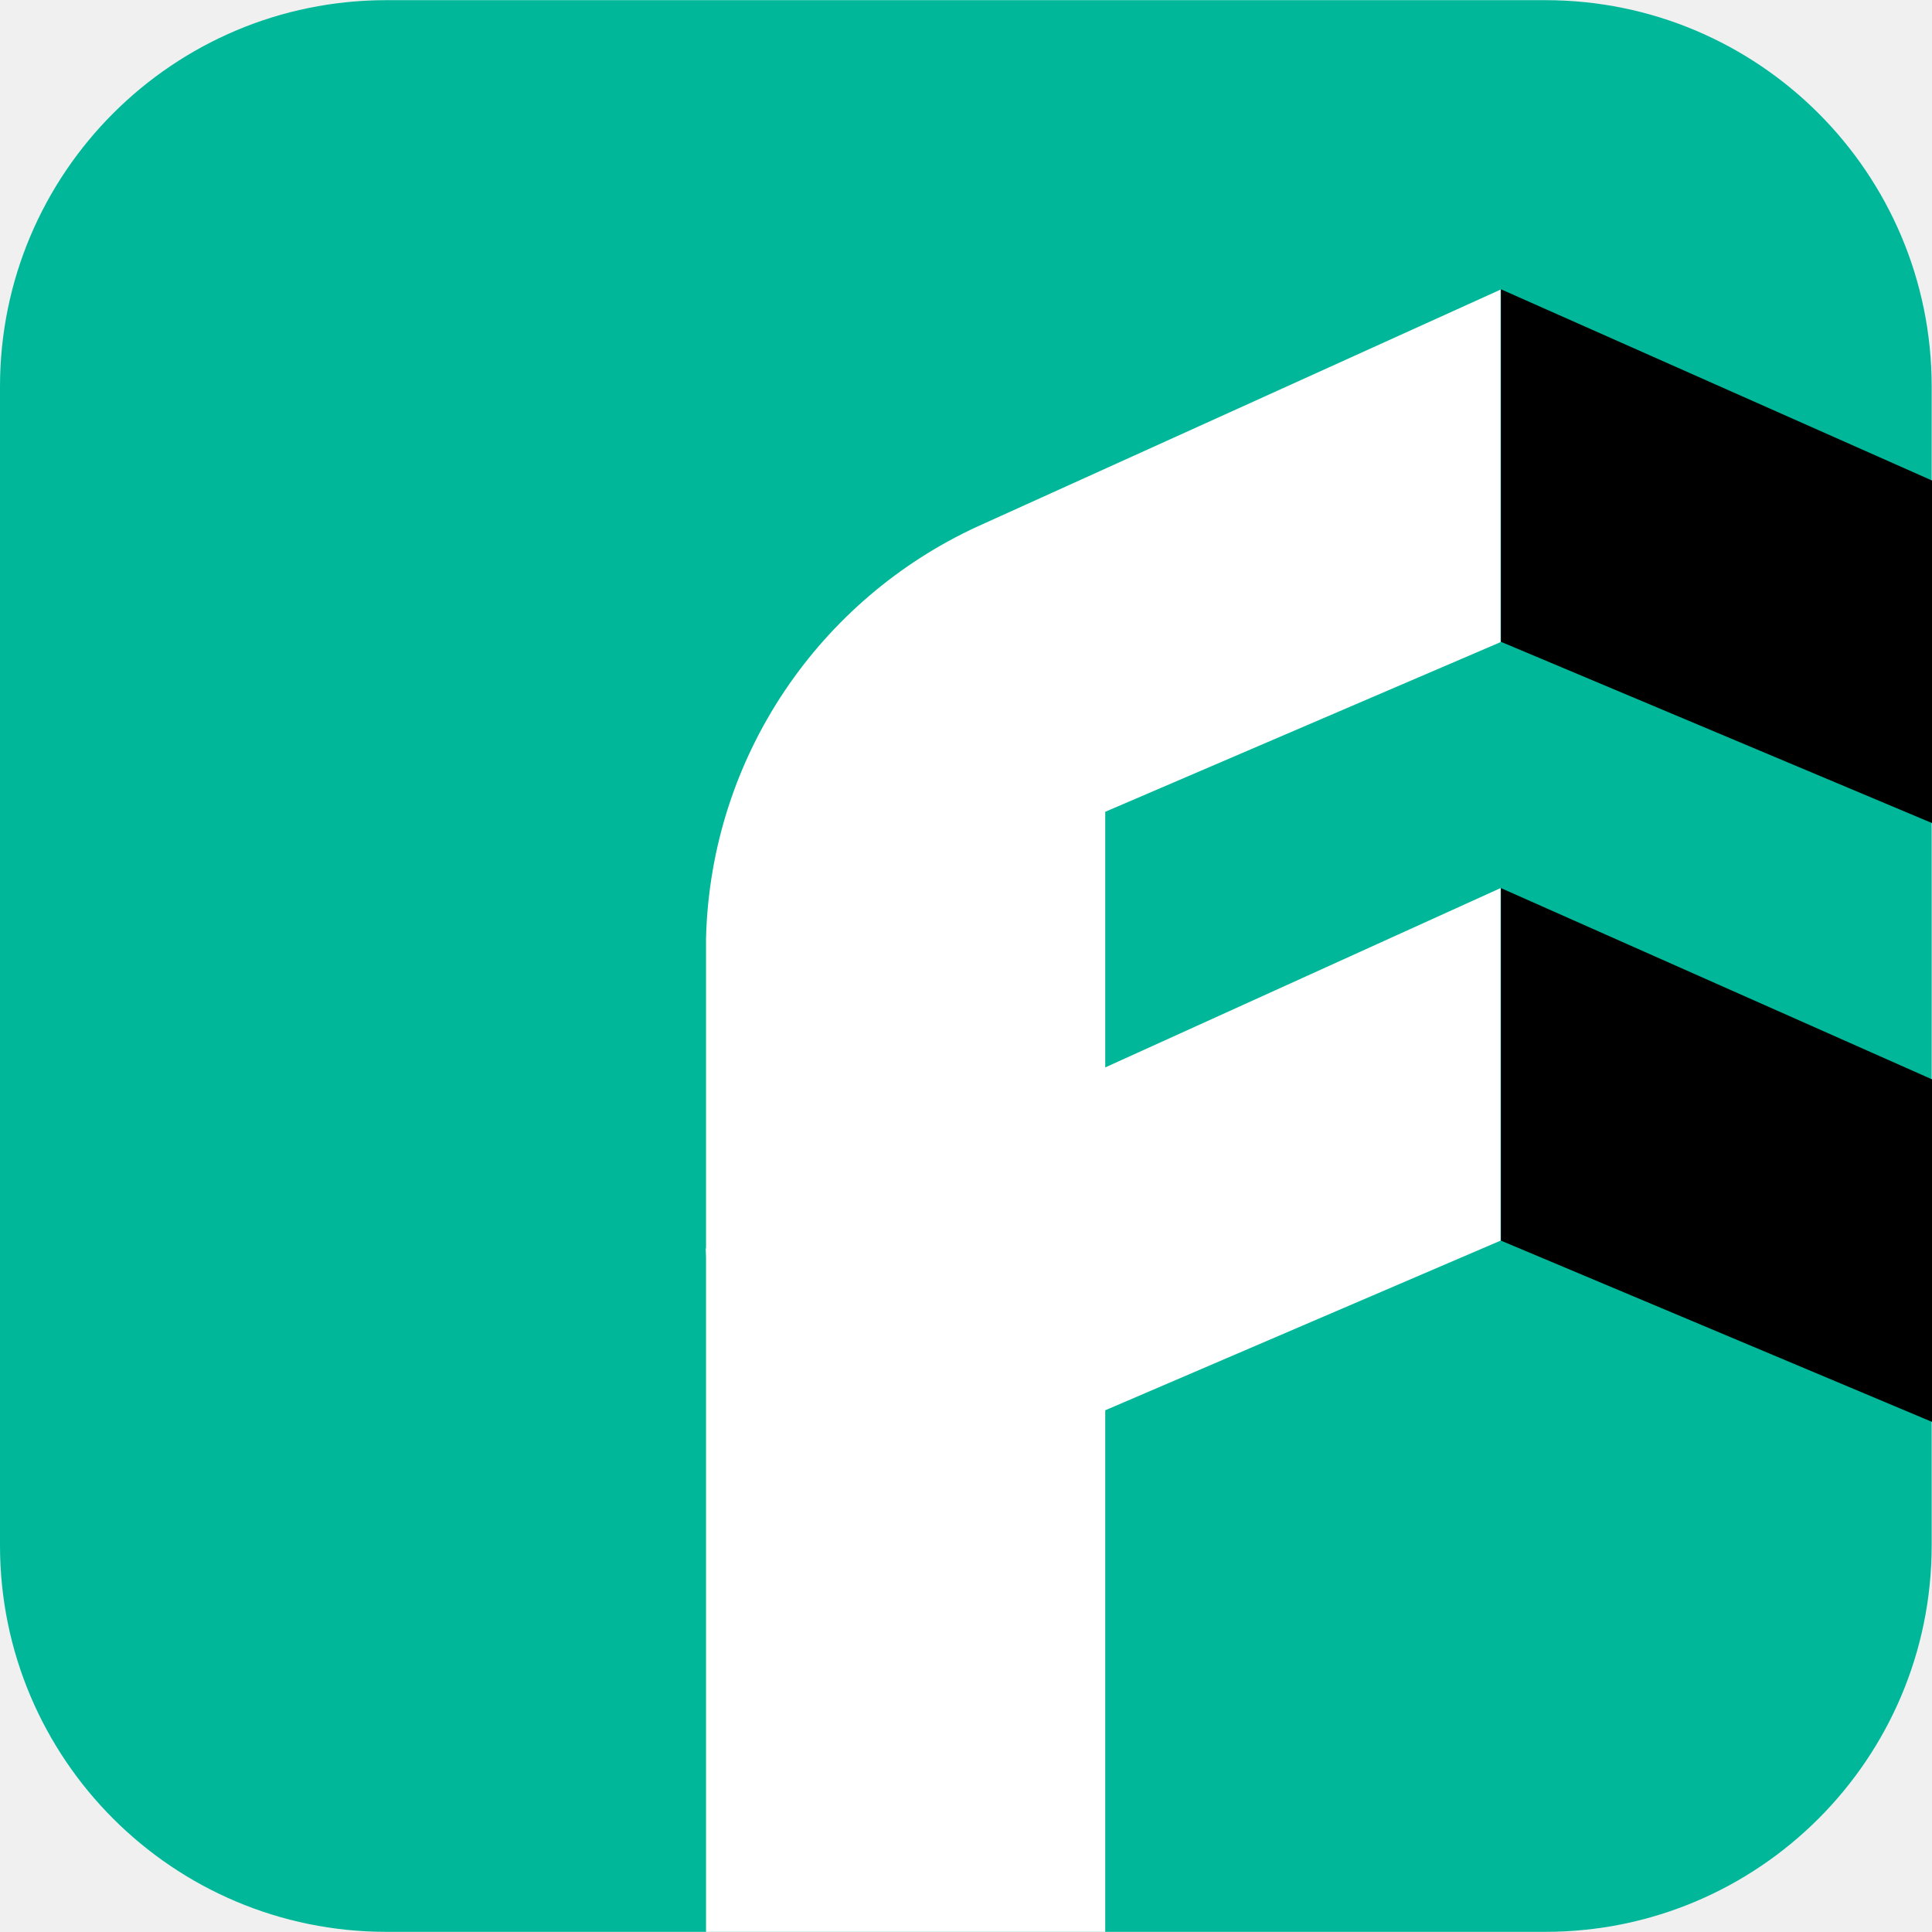
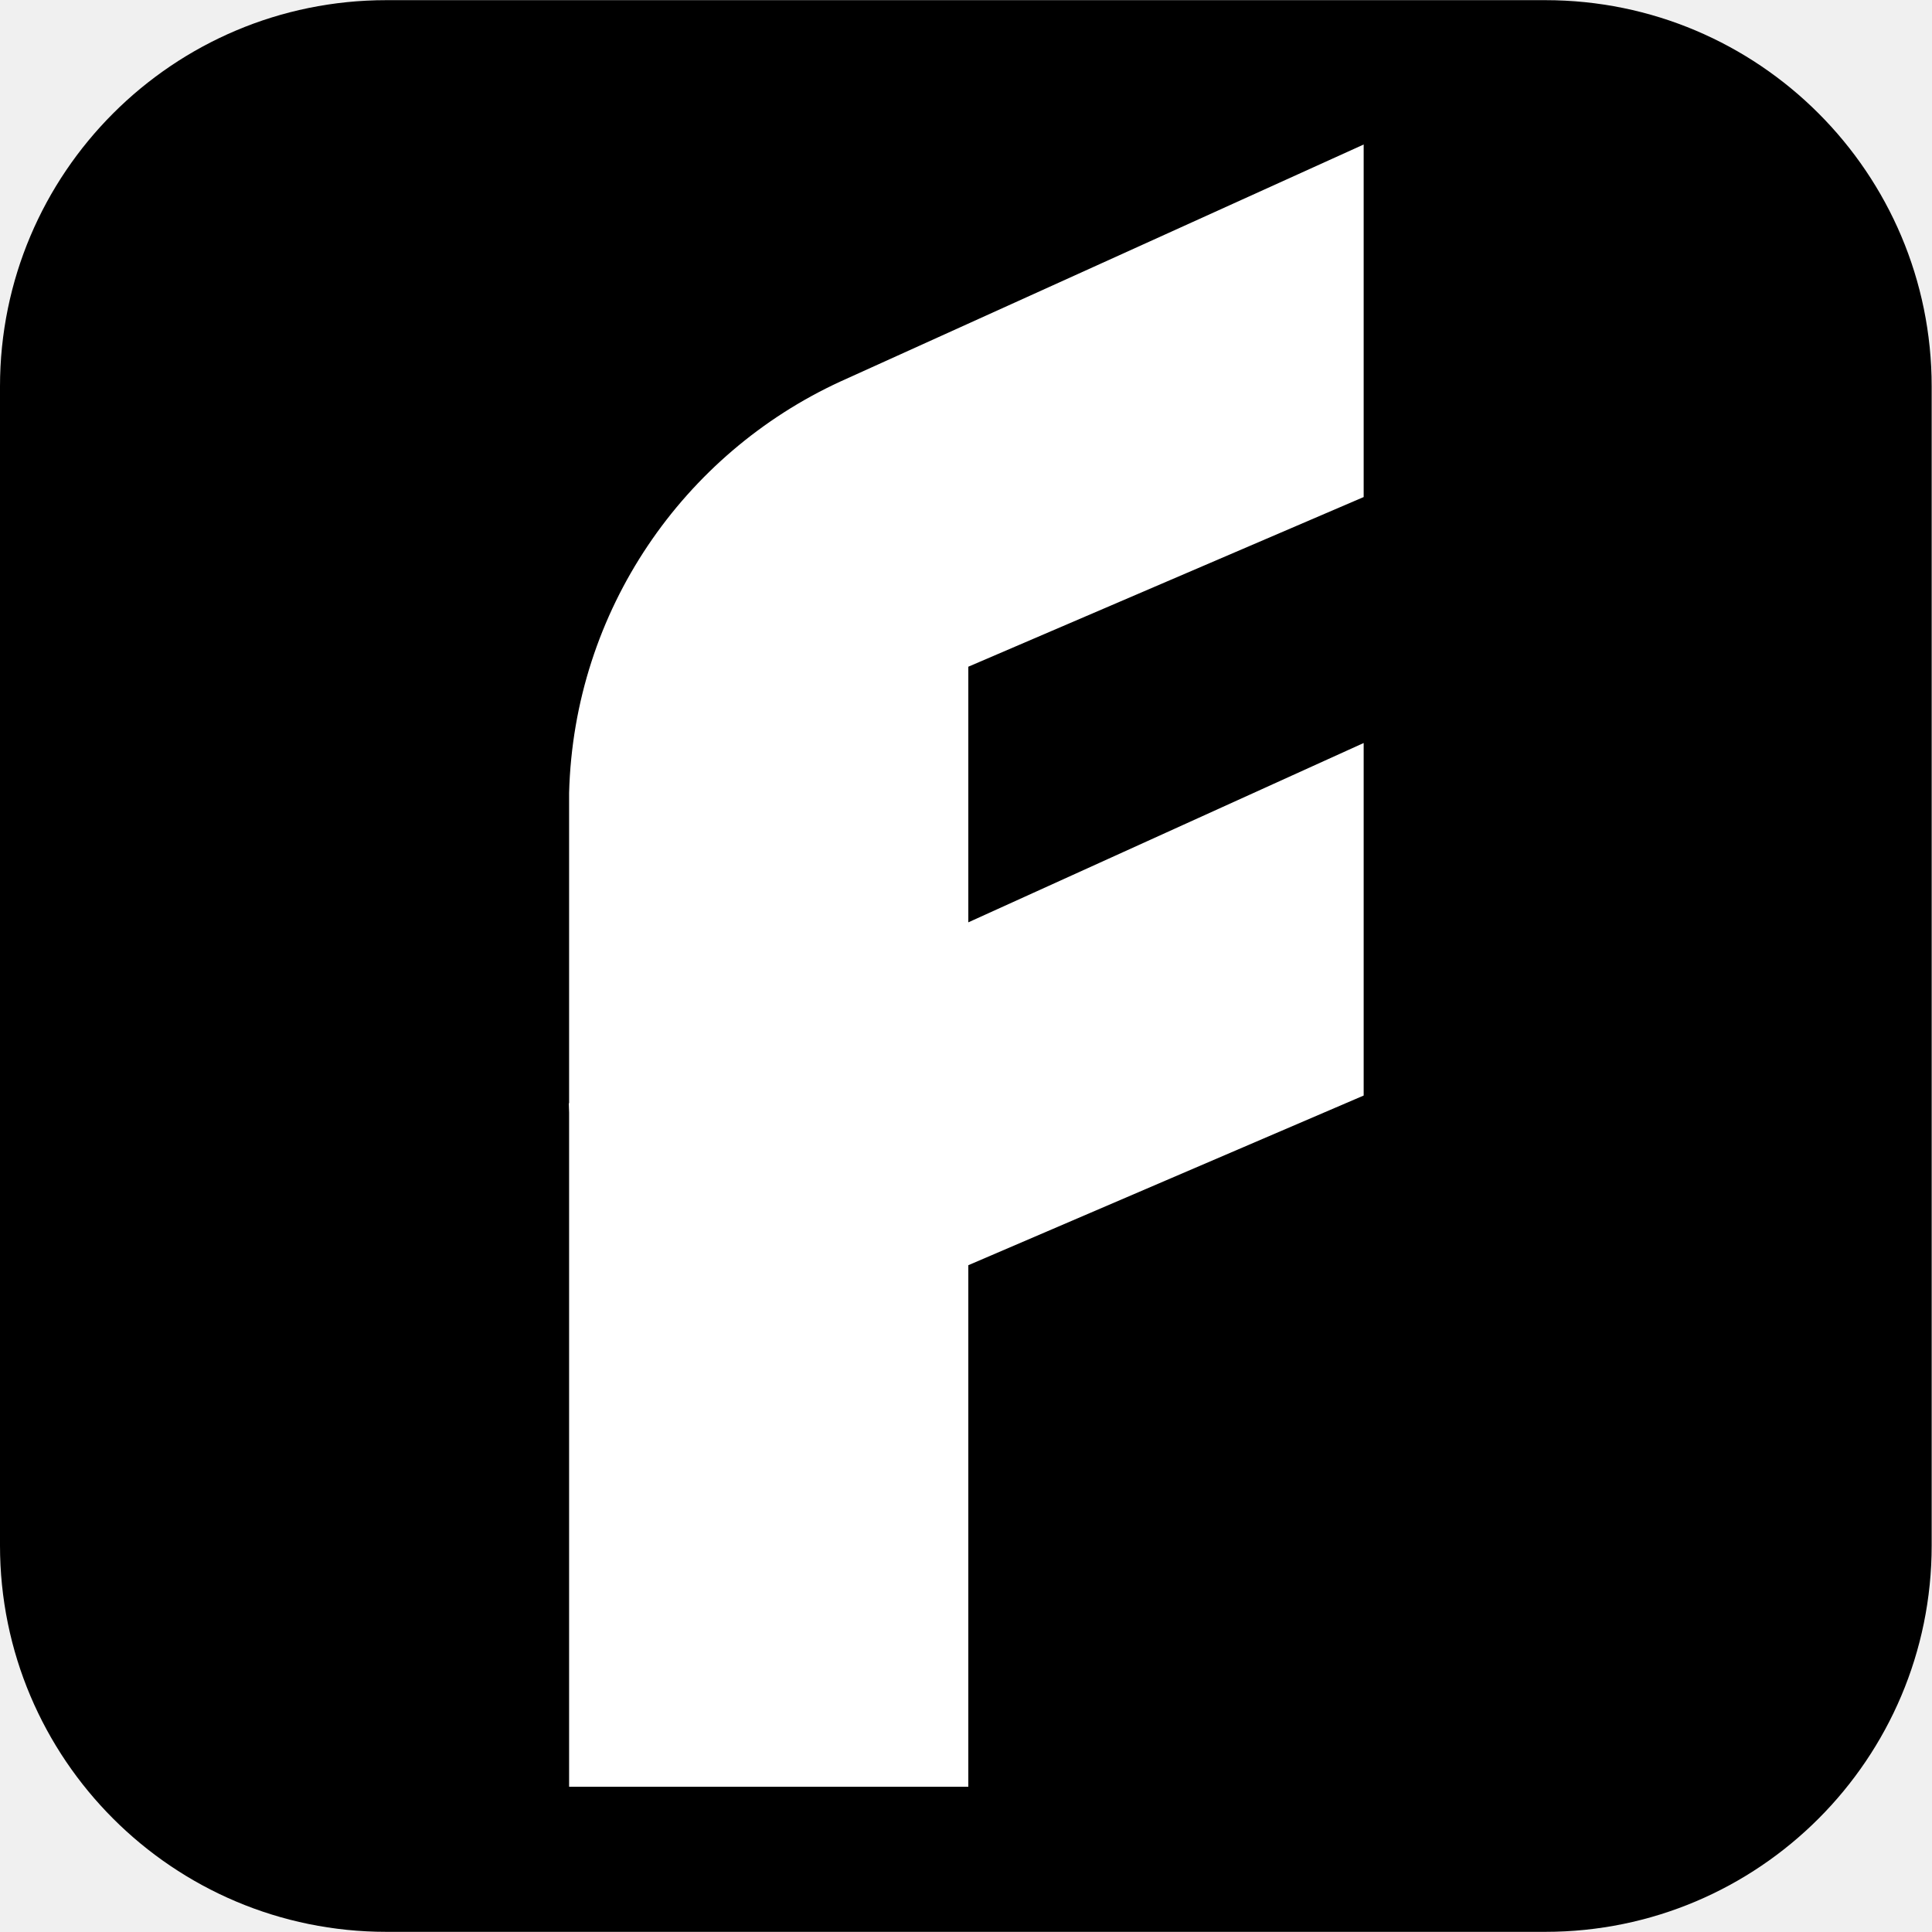
<svg xmlns="http://www.w3.org/2000/svg" width="2500" height="2500" viewBox="0 0 2500 2500" fill="none">
-   <g clip-path="url(#clip0_2_7)">
-     <path d="M0 500.208C0 224.066 223.858 0.208 500 0.208H1999.58C2275.73 0.208 2499.58 224.066 2499.58 500.208V1999.79C2499.58 2275.93 2275.73 2499.79 1999.58 2499.79H500C223.857 2499.79 0 2275.93 0 1999.79V500.208Z" fill="#00B899" />
-     <path d="M1264.79 681.345C1061.91 774.663 919.847 977.129 913.598 1213.76V1615.36H913.181C913.181 1619.52 913.598 1623.69 913.598 1627.44V2499.79H1430.18V1824.9C1600.57 1751.58 1771.37 1678.68 1941.76 1605.36V1149.18C1771.37 1226.67 1600.57 1303.74 1430.18 1381.23V1050.45C1600.57 977.129 1771.37 904.224 1941.76 830.903V374.729C1716.38 476.796 1490.58 579.278 1264.79 681.345Z" fill="white" />
-     <path d="M2500 621.771C2314.2 539.285 2127.98 456.799 1942.18 374.313V830.487C2127.98 908.807 2314.2 986.711 2500 1065.03V621.771ZM2500 1396.64C2314.2 1314.16 2127.98 1231.67 1942.18 1149.18V1605.36C2127.98 1683.68 2314.2 1761.58 2500 1839.9V1396.64Z" fill="black" />
+   <g clip-path="url(#clip0_49_2)">
+     <path d="M0 500.208C0 224.066 223.858 0.208 500 0.208H1999.58C2275.73 0.208 2499.58 224.066 2499.58 500.208V1999.79C2499.58 2275.93 2275.73 2499.79 1999.58 2499.79H500C223.857 2499.79 0 2275.93 0 1999.79V500.208Z" fill="black" />
+     <path d="M1087.61 493.616C884.725 586.933 742.666 789.4 736.417 1026.03V1427.63H736C736 1431.79 736.417 1435.96 736.417 1439.71V2312.06H1253V1637.17C1423.39 1563.85 1594.19 1490.95 1764.58 1417.63V961.454C1594.19 1038.94 1423.39 1116.01 1253 1193.5V862.721C1423.39 789.4 1594.19 716.495 1764.58 643.174V187C1539.2 289.066 1313.4 391.549 1087.61 493.616Z" fill="white" />
  </g>
  <defs>
-     <clipPath id="clip0_2_7">
+     <clipPath id="clip0_49_2">
      <rect width="2500" height="2500" rx="500" fill="white" />
    </clipPath>
  </defs>
</svg>
